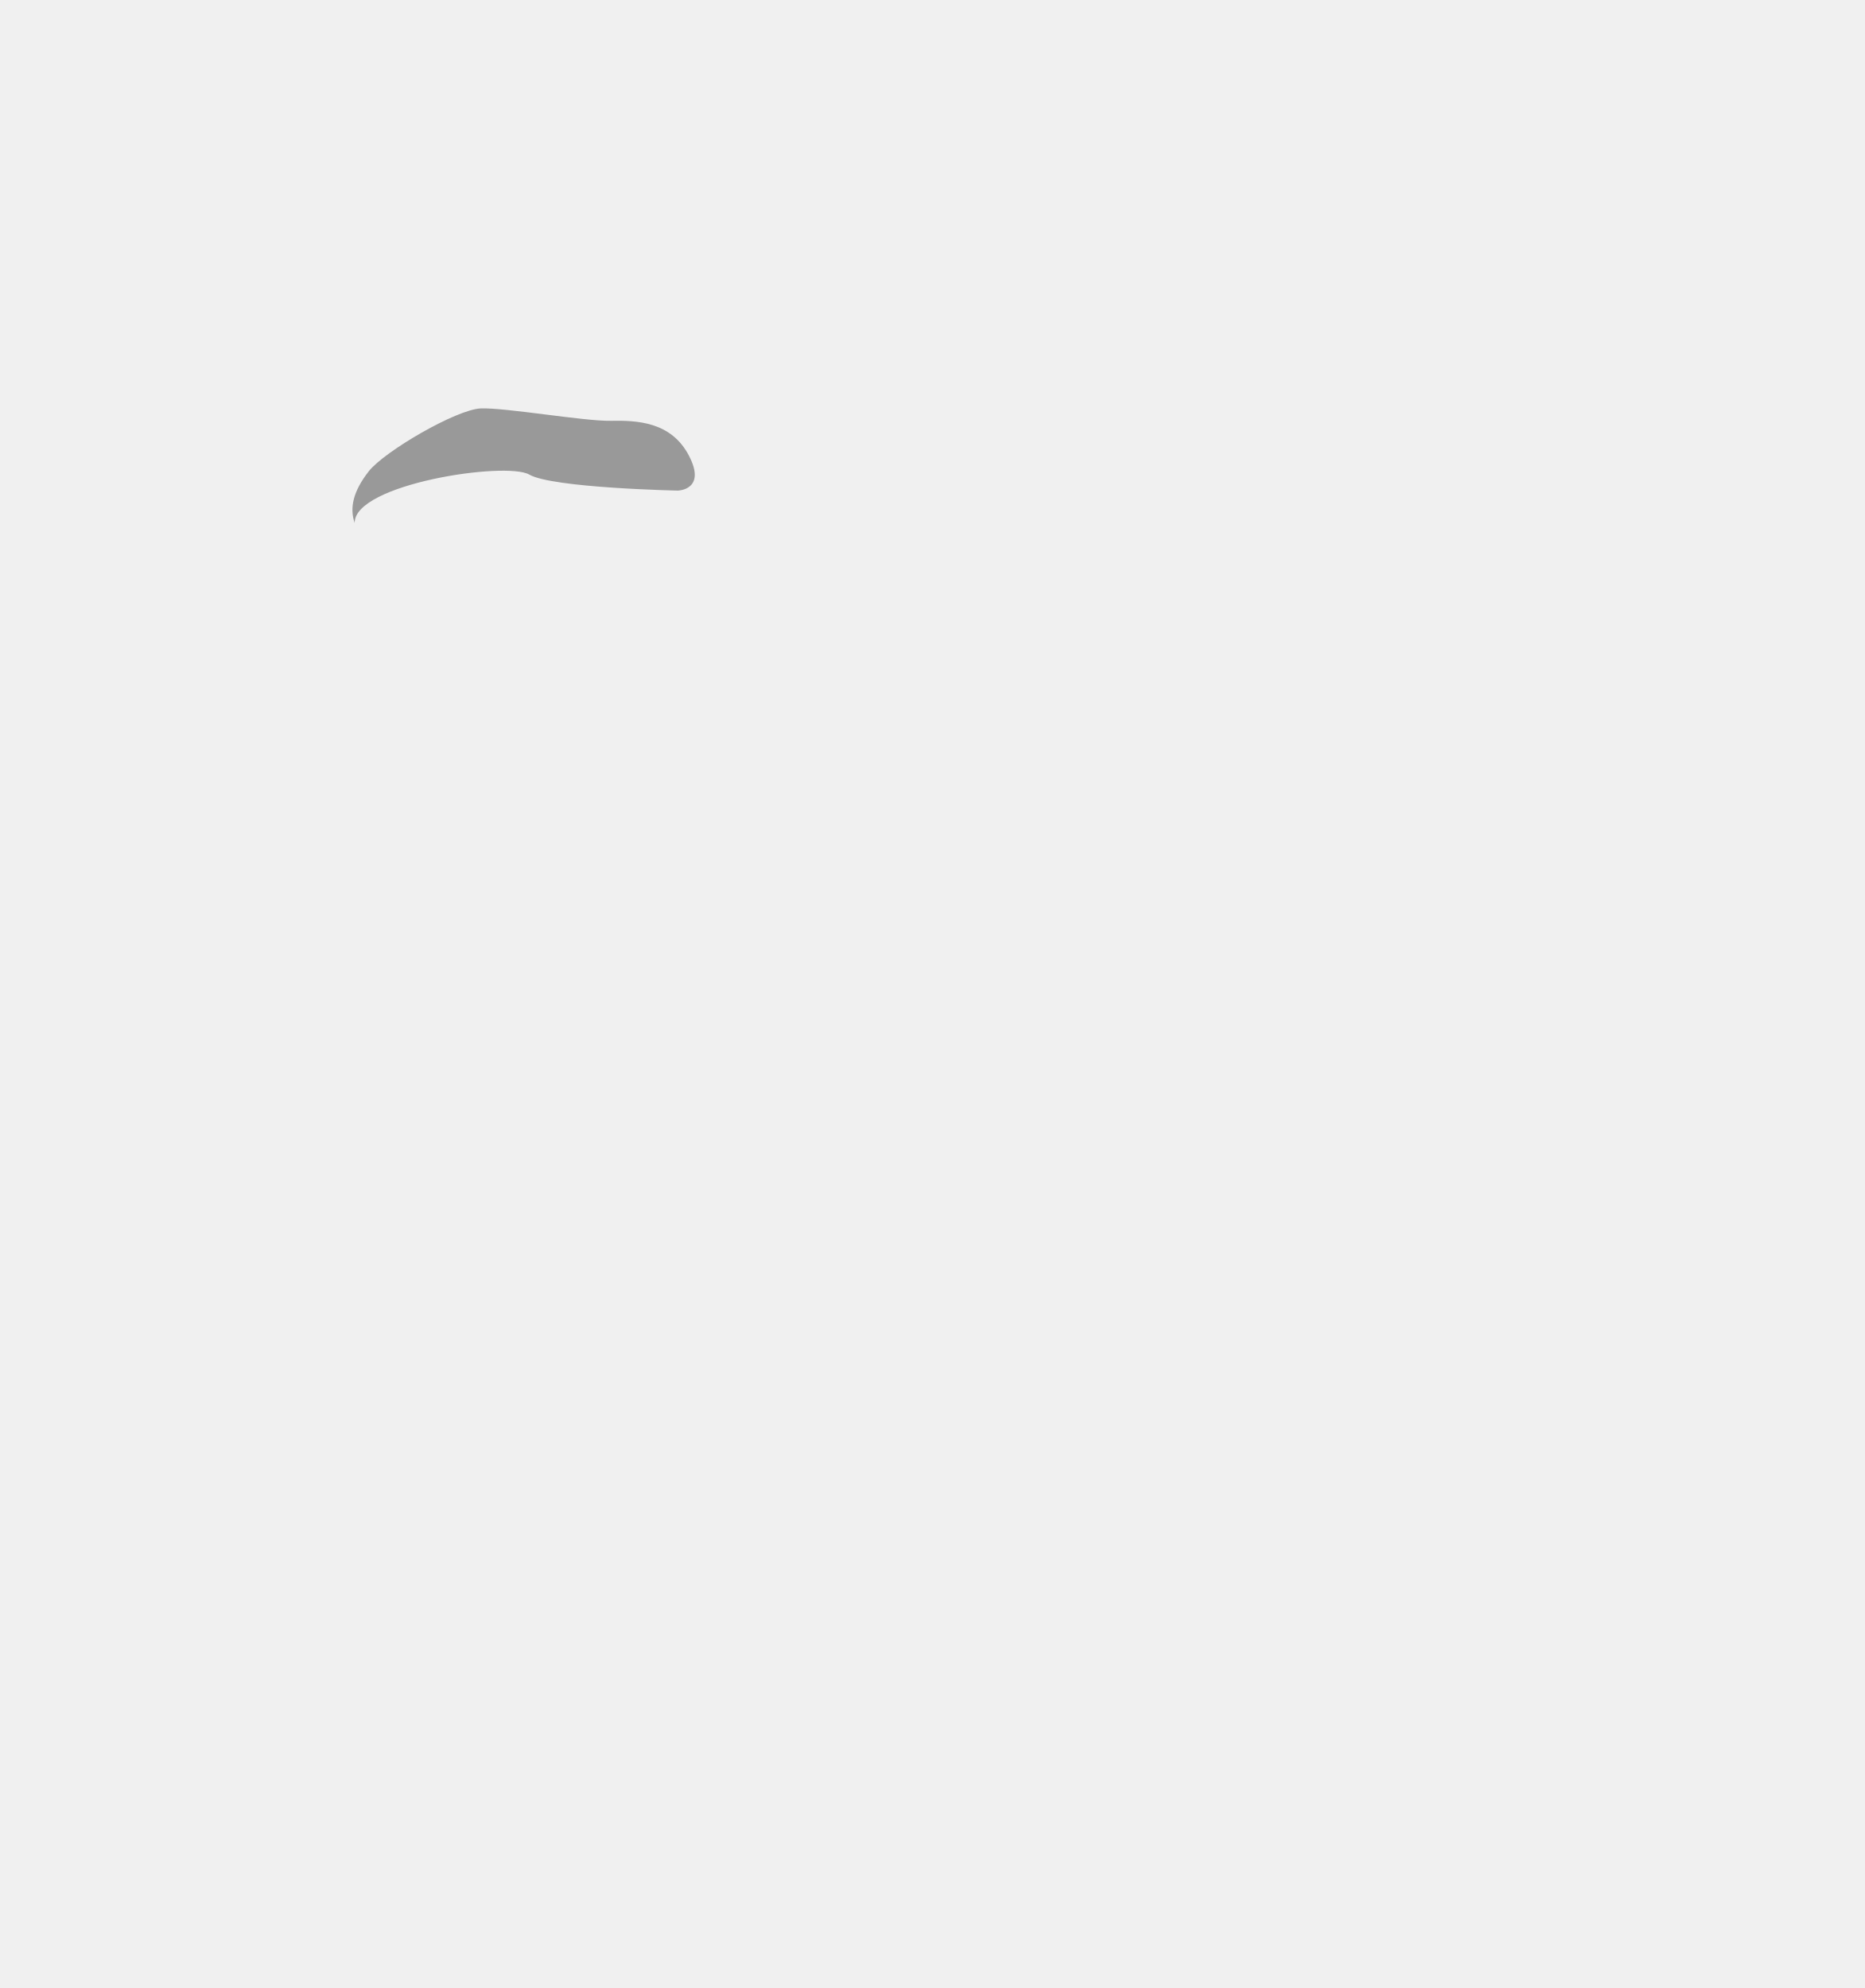
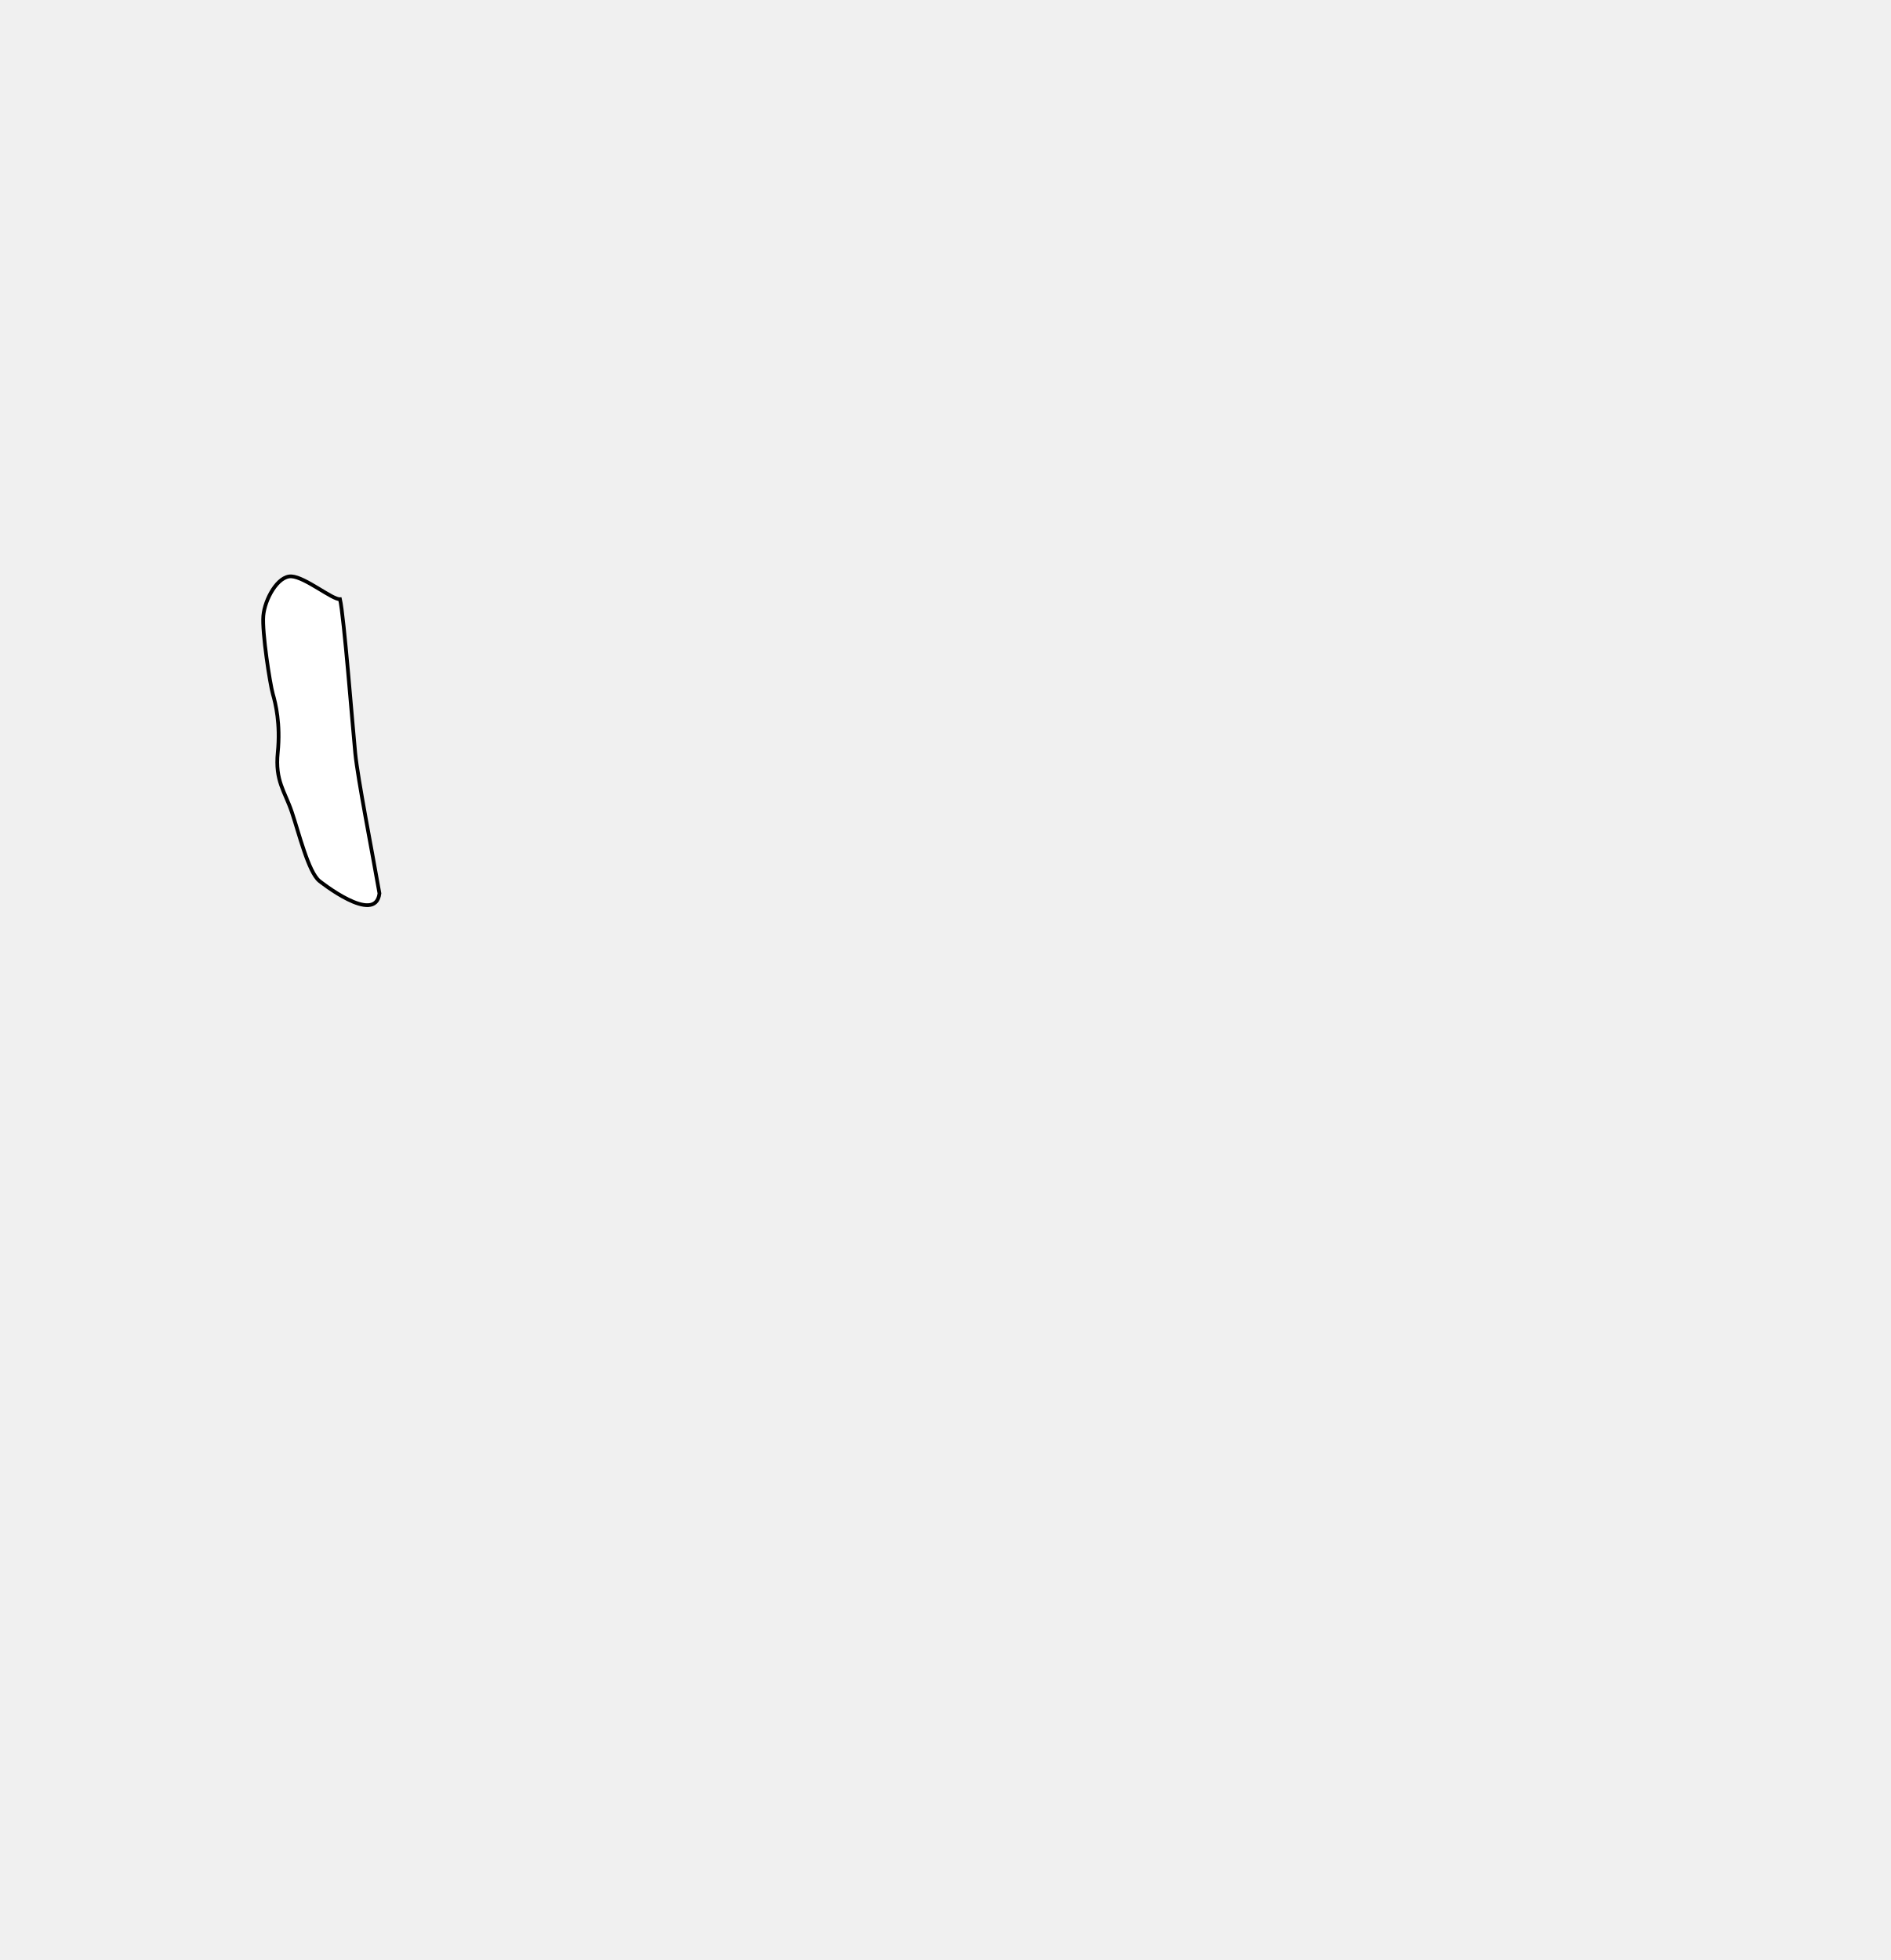
- <svg xmlns="http://www.w3.org/2000/svg" width="123.381mm" height="131.557mm" viewBox="0 0 123.381 131.557" version="1.1" id="svg8">
+ <svg xmlns="http://www.w3.org/2000/svg" width="134.56mm" height="139.473mm" viewBox="0 0 134.56 139.473" version="1.1" id="svg8">
  <defs id="defs2">
    </defs>
-   <g id="layer5" style="display:none" transform="translate(-90.97556,-49.85016)">
-     <path style="fill:#000000;stroke:#000000;stroke-width:0.265px;stroke-linecap:butt;stroke-linejoin:miter;stroke-opacity:1" d="m 119.629,136.011 c 0,0 -9.922,9.166 -23.529,11.339 -13.607,2.173 4.914,22.679 4.914,22.679 l 18.615,9.638 45.263,1.606 c 0,0 54.996,-32.695 48.853,-34.774 -6.142,-2.079 -29.388,-9.827 -29.388,-9.827 l -5.292,-1.134" id="path5031" />
+   <g id="layer1" style="display:none" transform="translate(6.803554)">
+     <circle style="fill:#cccccc;stroke-width:0.154" id="path76" cx="60.476" cy="72.193" r="67.28" />
+   </g>
+   <g id="g82" style="display:none" transform="translate(6.803554)">
+     <path id="circle80" style="fill:#000000;stroke-width:0.583" d="m 332.941,323.861 -224.643,1.787 c 0,0 -37.501,34.643 -88.93,42.857 -11.956,1.91 -17.536,8.068 -19.068,16.393 A 254.286,254.286 0 0 0 228.572,527.143 254.286,254.286 0 0 0 343.537,499.67 c 6.624,-3.729 13.408,-7.572 20.332,-11.51 A 254.286,254.286 0 0 0 462.996,371.377 C 415.655,353.024 352.941,328.148 352.941,328.148 Z" transform="scale(0.2645833)" />
+   </g>
+   <g id="layer5" style="display:none" transform="translate(-84.172,-49.85016)">
    <path style="display:inline;fill:#ffffff;stroke:#000000;stroke-width:0.265px;stroke-linecap:butt;stroke-linejoin:miter;stroke-opacity:1" d="m 118.374,130.526 c -0.018,0.373 2.993,16.292 2.993,16.292 0,0 -0.975,7.935 2.691,12.553 3.666,4.618 7.902,9.882 9.244,10.603 1.342,0.721 5.346,2.983 7.031,3.406 1.685,0.423 7.487,2.174 8.391,1.972 0.904,-0.203 8.286,-3.813 9.554,-4.549 1.267,-0.736 9.228,-6.407 10.105,-7.233 0.877,-0.826 7.914,-7.842 9.254,-10.379 1.34,-2.537 6.464,-13.594 6.727,-15.179 0.263,-1.585 -8.521,-3.339 -11.326,-4.261 -2.804,-0.922 -8.236,-2.347 -8.832,-2.588 -0.335,-1.518 -1.066,-6.075 -0.322,-7.961 -1.663,3.045 -4.103,9.437 -9.377,13.436 -5.273,4 -12.576,10.848 -23.823,3.693 -11.247,-7.155 -12.089,-10.016 -12.312,-10.31 -0.223,-0.294 10e-4,0.503 10e-4,0.503 z" id="path3755" />
  </g>
-   <g id="layer15" style="display:none" transform="translate(-90.97556,-49.85016)">
+   <g id="layer15" style="display:none" transform="translate(-84.172,-49.85016)">
    <path style="display:inline;fill:#b3b3b3;stroke:none;stroke-width:0.265px;stroke-linecap:butt;stroke-linejoin:miter;stroke-opacity:1" d="m 118.374,130.526 c 0,0 8.582,10.837 9.283,14.102 0.701,3.265 2.223,10.114 7.542,11.439 5.319,1.325 12.501,0.462 14.746,-2.123 2.245,-2.585 6.46,-9.079 6.425,-12.288 -0.035,-3.208 4.041,-15.779 7.514,-18.453 -4.602,4.578 -16.083,34.743 -45.51,7.323 z" id="path3945" />
  </g>
-   <g id="layer3" style="display:none" transform="translate(-90.97556,-49.85016)">
+   <g id="layer3" style="display:none" transform="translate(-84.172,-49.85016)">
    <path style="display:inline;fill:#ffffff;stroke:#000000;stroke-width:0.265px;stroke-linecap:butt;stroke-linejoin:miter;stroke-opacity:1" d="m 108.367,92.488 c 0,0 -1.206,-11.113 -0.291,-16.114 0.914,-5.001 1.884,-10.983 5.503,-14.776 3.619,-3.793 9.897,-7.076 14.65,-9.098 4.753,-2.023 11.699,-3.299 17.291,-1.974 5.592,1.325 9.057,2.502 13.792,6.647 4.735,4.145 9.024,9.181 9.261,16.025 0.237,6.844 0.212,10.815 -0.094,12.288 -0.306,1.472 -0.667,5.264 -0.589,7.75 0.077,2.487 0.2,5.224 0.002,6.824 -0.198,1.6 -1.969,8.529 -2.165,10.712 -0.196,2.184 -0.023,5.001 -0.624,8.051 -0.601,3.05 -1.784,6.24 -4.724,10.361 -2.94,4.121 -7.01,9.422 -10.511,11.22 -3.501,1.798 -9.316,5.598 -17.136,1.153 -7.82,-4.445 -9.41,-5.43 -12.995,-9.652 -3.585,-4.222 -6.004,-8.895 -6.993,-12.929 -0.989,-4.034 -3.169,-12.115 -3.407,-15.839 -0.238,-3.724 -1.276,-10.512 -0.971,-10.647 z" id="path3730-2" />
  </g>
-   <g id="layer16" style="display:none" transform="translate(-90.97556,-49.85016)">
+   <g id="layer16" style="display:none" transform="translate(-84.172,-49.85016)">
    <path style="display:inline;fill:#cccccc;stroke:none;stroke-width:0.265px;stroke-linecap:butt;stroke-linejoin:miter;stroke-opacity:1" d="m 109.253,100.424 c 6.217,12.976 3.979,13.429 11.628,14.322 7.649,0.893 10.44,-1.954 13.195,-2.966 2.755,-1.013 4.962,0.034 6.36,0.596 1.776,-0.336 3.011,-1.281 4.788,-0.58 1.778,0.701 4.292,0.539 7.25,1.821 1.622,2.217 4.413,2.06 6.783,2.064 0,0 2.819,-0.135 4.66,-4.752 1.842,-4.618 3.622,-9.767 3.622,-9.767 0,0 -2.206,17.544 -2.436,18.245 -0.23,0.701 -2.349,6.315 -2.665,6.791 -0.316,0.476 -7.123,9.911 -7.411,10.118 -0.288,0.208 -9.719,9.722 -18.253,7.032 -8.534,-2.69 -17.049,-11.548 -17.049,-11.548 0,0 -3.545,-3.802 -5.16,-7.946 -1.615,-4.144 -3.737,-12.178 -3.737,-12.178 0,0 -2.482,-17.614 -2.462,-19.187 0.02,-1.573 0.887,7.936 0.887,7.936 z" id="path3950" />
  </g>
-   <g id="layer10" style="display:none" transform="translate(-90.97556,-49.85016)">
+   <g id="layer10" style="display:none" transform="translate(-84.172,-49.85016)">
    <path style="display:inline;fill:#000000;fill-rule:nonzero;stroke:none;stroke-width:0.265px;stroke-linecap:butt;stroke-linejoin:miter;stroke-opacity:1" d="m 144.517,111.086 c 0,0 0.128,-0.021 0.592,-0.199 0.333,-0.128 0.824,-0.339 1.346,-0.638 0.533,-0.305 1.047,-0.673 1.468,-1.103 0.239,-0.244 0.431,-0.491 0.582,-0.739 0.198,-0.326 0.305,-0.625 0.363,-0.874 l -0.129,0.103 c 0,0 0.031,-0.035 0.091,-0.202 -0.524,1.462 -2.605,1.426 -3.078,-0.054 0.214,0.7 0.861,1.177 1.593,1.174 0.732,-0.003 1.375,-0.485 1.583,-1.187 0.037,-0.125 0.079,-0.32 0.081,-0.588 0.002,-0.274 -0.037,-0.598 -0.14,-0.976 -0.141,-0.517 -0.365,-1.001 -0.576,-1.409 0.209,0.404 0.418,0.907 0.525,1.421 0.079,0.379 0.09,0.698 0.059,0.955 -0.03,0.252 -0.096,0.42 -0.147,0.518 l 0.099,-0.067 c -0.06,0.136 -0.091,0.15 -0.091,0.15 -0.031,0.024 -0.075,0.026 -0.108,0.004 -0.006,0.033 -0.013,0.066 -0.021,0.099 -0.052,0.225 -0.143,0.5 -0.317,0.809 -0.133,0.235 -0.305,0.475 -0.524,0.718 -0.388,0.43 -0.87,0.809 -1.382,1.136 -0.499,0.318 -0.976,0.555 -1.298,0.703 -0.449,0.207 -0.572,0.247 -0.572,0.247 z" id="path3784" />
    <path style="display:inline;fill:#000000;fill-rule:nonzero;stroke:none;stroke-width:0.265px;stroke-linecap:butt;stroke-linejoin:miter;stroke-opacity:1" d="m 136.832,110.767 c 0,0 -0.134,-0.036 -0.594,-0.233 -0.327,-0.141 -0.802,-0.365 -1.26,-0.671 -0.224,-0.15 -0.439,-0.315 -0.631,-0.495 -0.202,-0.19 -0.369,-0.388 -0.498,-0.595 -0.145,-0.232 -0.233,-0.461 -0.275,-0.685 -0.056,-0.294 -0.029,-0.56 0.023,-0.782 l -0.129,0.103 c 0,0 0.013,-0.095 0.112,-0.42 l 0.101,-0.074 c 0.059,-0.222 0.16,-0.549 0.313,-0.896 0.156,-0.354 0.35,-0.693 0.584,-0.969 0.133,-0.156 0.269,-0.281 0.407,-0.378 0.182,-0.127 0.352,-0.195 0.494,-0.229 -0.142,0.034 -0.314,0.095 -0.504,0.214 -0.145,0.09 -0.291,0.208 -0.436,0.358 -0.257,0.265 -0.478,0.596 -0.664,0.946 -0.181,0.341 -0.313,0.666 -0.396,0.889 l 0.101,-0.074 c -0.099,0.294 -0.112,0.368 -0.112,0.368 0.046,-0.17 0.085,-0.341 0.117,-0.514 -0.113,0.192 -0.196,0.399 -0.246,0.616 -0.058,0.251 -0.082,0.557 -0.006,0.892 0.058,0.255 0.169,0.506 0.338,0.751 0.151,0.218 0.34,0.42 0.56,0.608 0.209,0.178 0.439,0.337 0.676,0.478 0.484,0.288 0.974,0.488 1.312,0.608 0.474,0.168 0.613,0.185 0.613,0.185 z" id="path3788" />
    <path style="display:inline;fill:#000000;stroke:#000000;stroke-width:0.265px;stroke-linecap:butt;stroke-linejoin:miter;stroke-opacity:1" d="m 143.303,108.891 c 0.795,-0.714 1.774,-1.069 2.212,-0.968 0.437,0.101 -0.083,0.781 -0.731,1.068 -0.648,0.287 -1.48,-0.099 -1.48,-0.099 z" id="path3816" />
    <path style="display:inline;fill:#000000;stroke:#000000;stroke-width:0.265px;stroke-linecap:butt;stroke-linejoin:miter;stroke-opacity:1" d="m 137.288,109.005 c -1.946,-1.758 -1.443,-1.836 -2.373,-1.905 -0.93,-0.069 0.143,0.954 0.924,1.353 0.781,0.398 1.448,0.553 1.448,0.553 z" id="path3818" />
    <path style="display:inline;fill:#000000;fill-rule:nonzero;stroke:none;stroke-width:0.265px;stroke-linecap:butt;stroke-linejoin:miter;stroke-opacity:1" d="m 144.724,95.908 c 0,0 0,0.132 0,0.132 l 0.132,-0.133 c 0.004,0.693 -0.015,-1.058 -0.019,-1.751 -0.006,-1.319 -0.002,-3.585 0.057,-6.101 0.052,-2.204 0.14,-4.363 0.278,-6.203 0.078,-1.042 0.167,-1.907 0.264,-2.616 0.056,-0.413 0.114,-0.761 0.171,-1.055 0.07,-0.361 0.139,-0.631 0.202,-0.836 -0.063,0.205 -0.133,0.474 -0.208,0.835 -0.06,0.293 -0.122,0.641 -0.184,1.054 -0.106,0.709 -0.206,1.573 -0.297,2.615 -0.162,1.843 -0.277,3.995 -0.358,6.203 -0.091,2.489 -0.13,4.812 -0.148,6.104 -0.019,1.342 -0.022,1.754 -0.022,1.754 l 0.132,-0.133 c 0,0 0,0.132 0,0.132 z" id="path3928" />
    <path style="display:inline;fill:#000000;fill-rule:nonzero;stroke:none;stroke-width:0.265px;stroke-linecap:butt;stroke-linejoin:miter;stroke-opacity:1" d="m 139.334,99.513 c 0,0 0.128,0.032 0.128,0.032 5e-5,-2.09e-4 0.079,-0.348 0.349,-1.54 0.258,-1.138 0.733,-3.246 1.234,-5.613 0.446,-2.109 0.878,-4.259 1.243,-6.272 0.498,-2.745 0.74,-4.506 0.871,-5.701 -0.129,1.174 -0.397,2.974 -0.923,5.692 -0.387,2.002 -0.848,4.157 -1.321,6.253 -0.541,2.398 -1.031,4.419 -1.322,5.59 -0.152,0.611 -0.541,2.139 -0.389,1.528 0,0 0.128,0.032 0.128,0.032 z" id="path3936" />
  </g>
-   <g id="layer13" style="display:none" transform="translate(-90.97556,-49.85016)">
+   <g id="layer13" style="display:none" transform="translate(-84.172,-49.85016)">
    <path style="display:inline;fill:#b3b3b3;stroke:none;stroke-width:0.265px;stroke-linecap:butt;stroke-linejoin:miter;stroke-opacity:1" d="m 148.216,90.653 c 0,0 0.68,-2.946 4.197,-3.686 3.517,-0.74 5.843,-0.736 8.623,2.136 2.78,2.872 -4.498,1.629 -4.498,1.629 0,0 -6.406,-1.867 -8.322,-0.079 z" id="path3917" />
    <path style="display:inline;fill:#ffffff;stroke:none;stroke-width:0.07;stroke-linecap:butt;stroke-linejoin:miter;stroke-miterlimit:4;stroke-dasharray:none;stroke-opacity:1" d="m 149.913,89.394 c 0,0 1.648,-3.777 6.795,-2.757 5.147,1.02 2.134,3.358 1.324,3.508 -0.81,0.15 -6.59,-0.229 -8.118,-0.751 z" id="path3851" />
    <path style="display:inline;fill:#cccccc;stroke:#000000;stroke-width:0.063;stroke-linecap:butt;stroke-linejoin:miter;stroke-miterlimit:4;stroke-dasharray:none;stroke-opacity:1" d="m 157.215,88.01 c 0,0 -0.283,1.855 -0.827,2.113 -0.545,0.258 -3.376,0.132 -3.753,-0.338 -0.376,-0.471 -0.979,-2.482 -0.501,-2.66 0.477,-0.178 4.761,-1.301 5.081,0.885 z" id="path3853" />
    <path style="display:inline;fill:none;stroke:none;stroke-width:0.265px;stroke-linecap:butt;stroke-linejoin:miter;stroke-opacity:1" d="m 155.129,87.594 c 0.503,0.552 0.68,1.151 0.15,1.344 -0.529,0.193 -0.79,0.375 -1.075,0.14 -0.285,-0.236 -0.699,-1.277 0.101,-1.383 0.8,-0.106 0.823,-0.101 0.823,-0.101 z" id="path3855" />
    <path style="display:inline;fill:none;stroke:none;stroke-width:0.265px;stroke-linecap:butt;stroke-linejoin:miter;stroke-opacity:1" d="m 153.19,89.062 c 0.367,-0.012 1.094,-0.329 1.158,-0.605 0.064,-0.276 -0.018,-0.974 -0.202,-1.016 -0.184,-0.043 -0.79,-0.255 -0.933,0.051 -0.143,0.306 -0.411,1.045 -0.117,1.452 0.294,0.407 0.094,0.119 0.094,0.119 z" id="path3857" />
    <circle style="display:inline;fill:#000000;stroke:none;stroke-width:0.065;stroke-miterlimit:4;stroke-dasharray:none;stroke-dashoffset:0" id="path4761-8" cx="170.184" cy="51.304" r="1.121" transform="rotate(13)" />
    <ellipse style="display:inline;fill:#ffffff;stroke:none;stroke-width:0.065;stroke-miterlimit:4;stroke-dasharray:none;stroke-dashoffset:0" id="path4778" cx="169.475" cy="51.368" rx="0.626" ry="0.449" transform="rotate(13)" />
    <path style="display:inline;fill:#000000;fill-rule:nonzero;stroke:none;stroke-width:0.265px;stroke-linecap:butt;stroke-linejoin:miter;stroke-opacity:1" d="m 149.487,86.655 c 0,0 0.219,-0.169 1.163,-0.576 0.676,-0.291 1.709,-0.669 2.934,-0.867 1.253,-0.202 2.579,-0.196 3.893,0.156 0.743,0.199 1.428,0.494 2.059,0.866 0.83,0.489 1.496,1.07 2.016,1.606 0,0 0.095,-0.092 0.095,-0.092 0,0 0.095,-0.092 0.095,-0.092 -0.532,-0.549 -1.222,-1.141 -2.083,-1.634 -0.654,-0.375 -1.364,-0.668 -2.129,-0.859 -1.353,-0.338 -2.707,-0.315 -3.969,-0.081 -1.234,0.228 -2.264,0.637 -2.933,0.95 -0.934,0.438 -1.141,0.624 -1.141,0.624 z" id="path3906" />
  </g>
-   <g id="layer7" style="display:none" transform="translate(-90.97556,-49.85016)">
+   <g id="layer7" style="display:none" transform="translate(-84.172,-49.85016)">
    <path style="display:inline;fill:#ffffff;stroke:none;stroke-width:0.265;stroke-linecap:butt;stroke-linejoin:miter;stroke-miterlimit:4;stroke-dasharray:none;stroke-opacity:1" d="m 128.494,120.553 c 0,0 1.202,0.14 1.843,-0.26 0.641,-0.401 4.097,-2.003 6.01,-1.973 1.913,0.03 3.531,0.747 4.507,0.081 0.977,-0.666 3.06,-1.076 3.977,-0.591 0.916,0.486 4.818,2.004 5.579,2.865 -0.391,0.801 -1.563,1.422 -1.668,1.878 -0.105,0.456 -5.414,3.55 -8.98,3.55 -3.566,-3.3e-4 -8.298,-2.67 -9.3,-4.273 -1.001,-1.603 -1.968,-1.277 -1.968,-1.277 z" id="path3761" />
    <path style="display:inline;fill:none;stroke:#000000;stroke-width:0.165;stroke-linecap:butt;stroke-linejoin:miter;stroke-miterlimit:4;stroke-dasharray:none;stroke-opacity:1" d="m 128.494,120.553 c 0,0 8.774,-0.134 9.616,0.231 0.841,0.366 3.31,0.216 3.31,0.216 l 3.098,-0.348 5.892,0.023" id="path3820" />
  </g>
-   <g id="layer11" style="display:none" transform="translate(-90.97556,-49.85016)">
+   <g id="layer11" style="display:none" transform="translate(-84.172,-49.85016)">
    <path style="display:inline;fill:#b3b3b3;stroke:none;stroke-width:0.265px;stroke-linecap:butt;stroke-linejoin:miter;stroke-opacity:1" d="m 119.036,89.347 c 0,0 3.202,-2.316 3.892,-2.787 0.691,-0.471 3.442,-1.678 5.833,-0.06 2.39,1.619 5.322,3.411 4.603,3.584 -0.719,0.173 -2.128,-0.443 -3.591,-0.199 -1.463,0.244 -4.986,1.225 -8.195,-7.71e-4 -3.208,-1.226 -2.543,-0.539 -2.543,-0.539 z" id="path3915" />
    <path style="display:inline;fill:#ffffff;stroke:none;stroke-width:0.065;stroke-linecap:butt;stroke-linejoin:miter;stroke-miterlimit:4;stroke-dasharray:none;stroke-opacity:1" d="m 121.449,89.396 c 0,0 1.137,-3.035 2.971,-3.314 1.834,-0.28 2.929,-0.294 4.329,0.466 1.401,0.76 0.349,1.22 2.132,1.583 -1.679,0.97 -2.748,2.032 -4.071,2.091 -1.323,0.058 -4.51,-0.314 -5.361,-0.826 z" id="path3839" />
    <path style="display:inline;fill:none;stroke:none;stroke-width:0.265px;stroke-linecap:butt;stroke-linejoin:miter;stroke-opacity:1" d="m 126.419,86.979 c 0.459,0.639 0.621,0.774 0.338,1.266 -0.283,0.492 -0.668,0.791 -0.894,0.618 -0.227,-0.174 -1.253,-1.817 -0.673,-2.022 0.581,-0.205 1.229,0.138 1.229,0.138 z" id="path3859" />
    <path style="display:inline;fill:#cccccc;stroke:#000000;stroke-width:0.065;stroke-linecap:butt;stroke-linejoin:miter;stroke-miterlimit:4;stroke-dasharray:none;stroke-opacity:1" d="m 123.377,87.659 c 0,0 -0.524,1.115 0.694,1.615 1.218,0.499 3.175,0.636 3.564,0.314 0.39,-0.322 1.025,-0.976 0.877,-2.222 -0.149,-1.247 -4.145,-2.63 -5.135,0.293 z" id="path3845" />
    <path style="display:inline;fill:none;stroke:none;stroke-width:0.265;stroke-linecap:butt;stroke-linejoin:miter;stroke-miterlimit:4;stroke-dasharray:none;stroke-dashoffset:0;stroke-opacity:1" d="m 125.191,86.841 c 1.009,0.669 1.2,0.786 0.761,1.218 -0.439,0.432 -1.293,0.768 -1.542,0.589 -0.25,-0.179 -0.549,-1.824 0.781,-1.808 z" id="path3847" />
    <path style="display:inline;fill:none;stroke:none;stroke-width:0.017" d="m 125.909,88.705 c -0.033,-0.036 -0.093,-0.11 -0.132,-0.165 l -0.071,-0.1 0.126,-0.097 c 0.382,-0.295 0.523,-0.518 0.465,-0.741 -0.038,-0.146 -0.239,-0.346 -0.587,-0.581 -0.128,-0.087 -0.141,-0.099 -0.104,-0.105 0.067,-0.01 0.473,0.075 0.601,0.126 0.115,0.046 0.118,0.049 0.241,0.219 0.173,0.24 0.274,0.411 0.298,0.504 0.029,0.113 -0.023,0.273 -0.155,0.481 -0.12,0.19 -0.19,0.275 -0.317,0.388 -0.088,0.079 -0.239,0.153 -0.286,0.142 -0.01,-0.002 -0.046,-0.034 -0.079,-0.069 z" id="path3877" />
    <path style="display:inline;fill:none;stroke-width:0.017" d="m 125.481,88.037 c -0.201,-0.381 -0.33,-0.767 -0.311,-0.932 0.005,-0.043 0.013,-0.076 0.018,-0.075 0.027,0.006 0.332,0.209 0.488,0.323 0.223,0.164 0.34,0.28 0.341,0.338 7.3e-4,0.024 -0.015,0.067 -0.033,0.098 -0.039,0.064 -0.308,0.321 -0.379,0.362 l -0.049,0.028 z" id="path3885" />
    <path style="display:inline;fill:none;stroke:none;stroke-width:0.017" d="m 124.457,88.475 c -0.112,-0.196 -0.154,-0.606 -0.09,-0.881 0.063,-0.272 0.194,-0.44 0.423,-0.542 l 0.098,-0.044 -0.007,0.088 c -0.021,0.247 0.115,0.658 0.376,1.145 l 0.055,0.102 -0.152,0.066 c -0.247,0.108 -0.417,0.148 -0.609,0.145 -0.042,-5.59e-4 -0.056,-0.013 -0.093,-0.079 z" id="path3881" />
    <circle style="display:inline;fill:#000000;stroke:none;stroke-width:0.065;stroke-miterlimit:4;stroke-dasharray:none;stroke-dashoffset:0" id="path4761" cx="142.292" cy="57.336" r="1.121" transform="rotate(13)" />
    <ellipse style="display:inline;fill:#ffffff;stroke:none;stroke-width:0.065;stroke-miterlimit:4;stroke-dasharray:none;stroke-dashoffset:0" id="path4778-3" cx="141.777" cy="57.068" rx="0.626" ry="0.449" transform="rotate(13)" />
    <path style="display:inline;fill:#000000;fill-rule:nonzero;stroke:none;stroke-width:0.265px;stroke-linecap:butt;stroke-linejoin:miter;stroke-opacity:1" d="m 134.758,89.563 c 0,0 -0.082,-0.368 -0.827,-1.421 -0.53,-0.75 -1.415,-1.788 -2.713,-2.607 -0.635,-0.401 -1.356,-0.739 -2.166,-0.972 -0.852,-0.244 -1.77,-0.36 -2.755,-0.329 -1.107,0.036 -2.236,0.257 -3.37,0.631 -1.491,0.492 -2.865,1.205 -4.008,1.903 0,0 0.069,0.113 0.069,0.113 0,0 0.069,0.113 0.069,0.113 1.132,-0.691 2.483,-1.4 3.948,-1.895 1.113,-0.376 2.217,-0.604 3.301,-0.652 0.963,-0.043 1.863,0.058 2.701,0.283 0.797,0.215 1.51,0.534 2.143,0.917 1.295,0.783 2.194,1.791 2.741,2.525 0.767,1.029 0.869,1.39 0.869,1.39 z" id="path3902" />
  </g>
-   <g id="layer2" style="display:none" transform="translate(-90.97556,-49.85016)">
+   <g id="layer2" style="display:inline" transform="translate(-84.172,-49.85016)">
    <path style="display:inline;fill:#ffffff;stroke:#000000;stroke-width:0.265px;stroke-linecap:butt;stroke-linejoin:miter;stroke-opacity:1" d="m 106.894,112.535 c 0,0 3.989,3.2 4.28,0.891 -0.511,-2.93 -1.54,-8.138 -1.722,-9.974 -0.182,-1.836 -0.804,-9.78 -1.085,-10.963 -0.54,0.042 -2.471,-1.568 -3.452,-1.625 -0.981,-0.057 -1.907,1.645 -2.006,2.81 -0.099,1.165 0.478,4.862 0.679,5.563 0.189,0.65 0.554,2.116 0.35,4.154 -0.204,2.038 0.503,2.759 1.005,4.257 0.503,1.498 1.177,4.248 1.951,4.887 z" id="path3749" />
  </g>
-   <g id="layer4" style="display:none" transform="translate(-90.97556,-49.85016)">
+   <g id="layer4" style="display:none" transform="translate(-84.172,-49.85016)">
    <path style="display:inline;fill:#ffffff;stroke:#000000;stroke-width:0.265px;stroke-linecap:butt;stroke-linejoin:miter;stroke-opacity:1" d="m 167.919,91.768 c 0,0 0.706,0.506 1.365,0.178 0.659,-0.328 2.687,0.689 2.99,2.645 0.303,1.956 -0.338,1.911 -0.376,2.965 -0.038,1.054 -0.874,1.41 -1.172,1.958 -0.298,0.548 -0.729,2.266 -0.323,3.183 0.406,0.917 0.005,3.841 -0.511,4.442 -0.516,0.601 -1.059,2.361 -1.187,3.36 -0.128,0.999 -1.485,3.909 -2.923,4.194 -0.16,-2.574 0.567,-7.652 0.795,-8.491 0.228,-0.839 1.756,-7.309 1.508,-8.909 -0.248,-1.6 -0.303,-5.076 -0.165,-5.524 z" id="path3752" />
  </g>
-   <g id="layer8" style="display:inline" transform="translate(-90.97556,-49.85016)">
+   <g id="layer8" style="display:none" transform="translate(-84.172,-49.85016)">
    <path style="fill:#999999;stroke:none;stroke-width:0.265px;stroke-linecap:butt;stroke-linejoin:miter;stroke-opacity:1" d="m 135.836,82.316 c 0,0 -8.301,-0.171 -9.841,-1.06 -1.54,-0.889 -11.587,0.622 -11.552,3.2 -0.35,-1.002 -0.095,-2.107 0.935,-3.421 1.031,-1.314 5.794,-4.093 7.409,-4.157 1.615,-0.064 6.835,0.851 8.588,0.819 1.753,-0.032 4.012,0.053 5.188,2.313 1.176,2.259 -0.726,2.305 -0.726,2.305 z" id="path3764" />
  </g>
-   <g id="layer9" style="display:none" transform="translate(-90.97556,-49.85016)">
+   <g id="layer9" style="display:none" transform="translate(-84.172,-49.85016)">
    <path style="display:inline;fill:#999999;stroke:none;stroke-width:0.265px;stroke-linecap:butt;stroke-linejoin:miter;stroke-opacity:1" d="m 148.633,82.926 c 0,0 6.992,-1.917 9.651,-1.406 2.659,0.511 5.972,1.31 6.543,2.848 0.571,1.538 1.084,2.136 1.294,3.008 0.546,-1.177 -0.125,-5.549 -0.125,-5.549 0,0 -2.659,-3.185 -5.674,-4.087 -3.015,-0.902 -10.234,1.409 -12.142,1.654 -1.908,0.245 -1.913,2.644 -1.428,3.065 0.486,0.421 1.881,0.468 1.881,0.468 z" id="path3767" />
  </g>
</svg>
